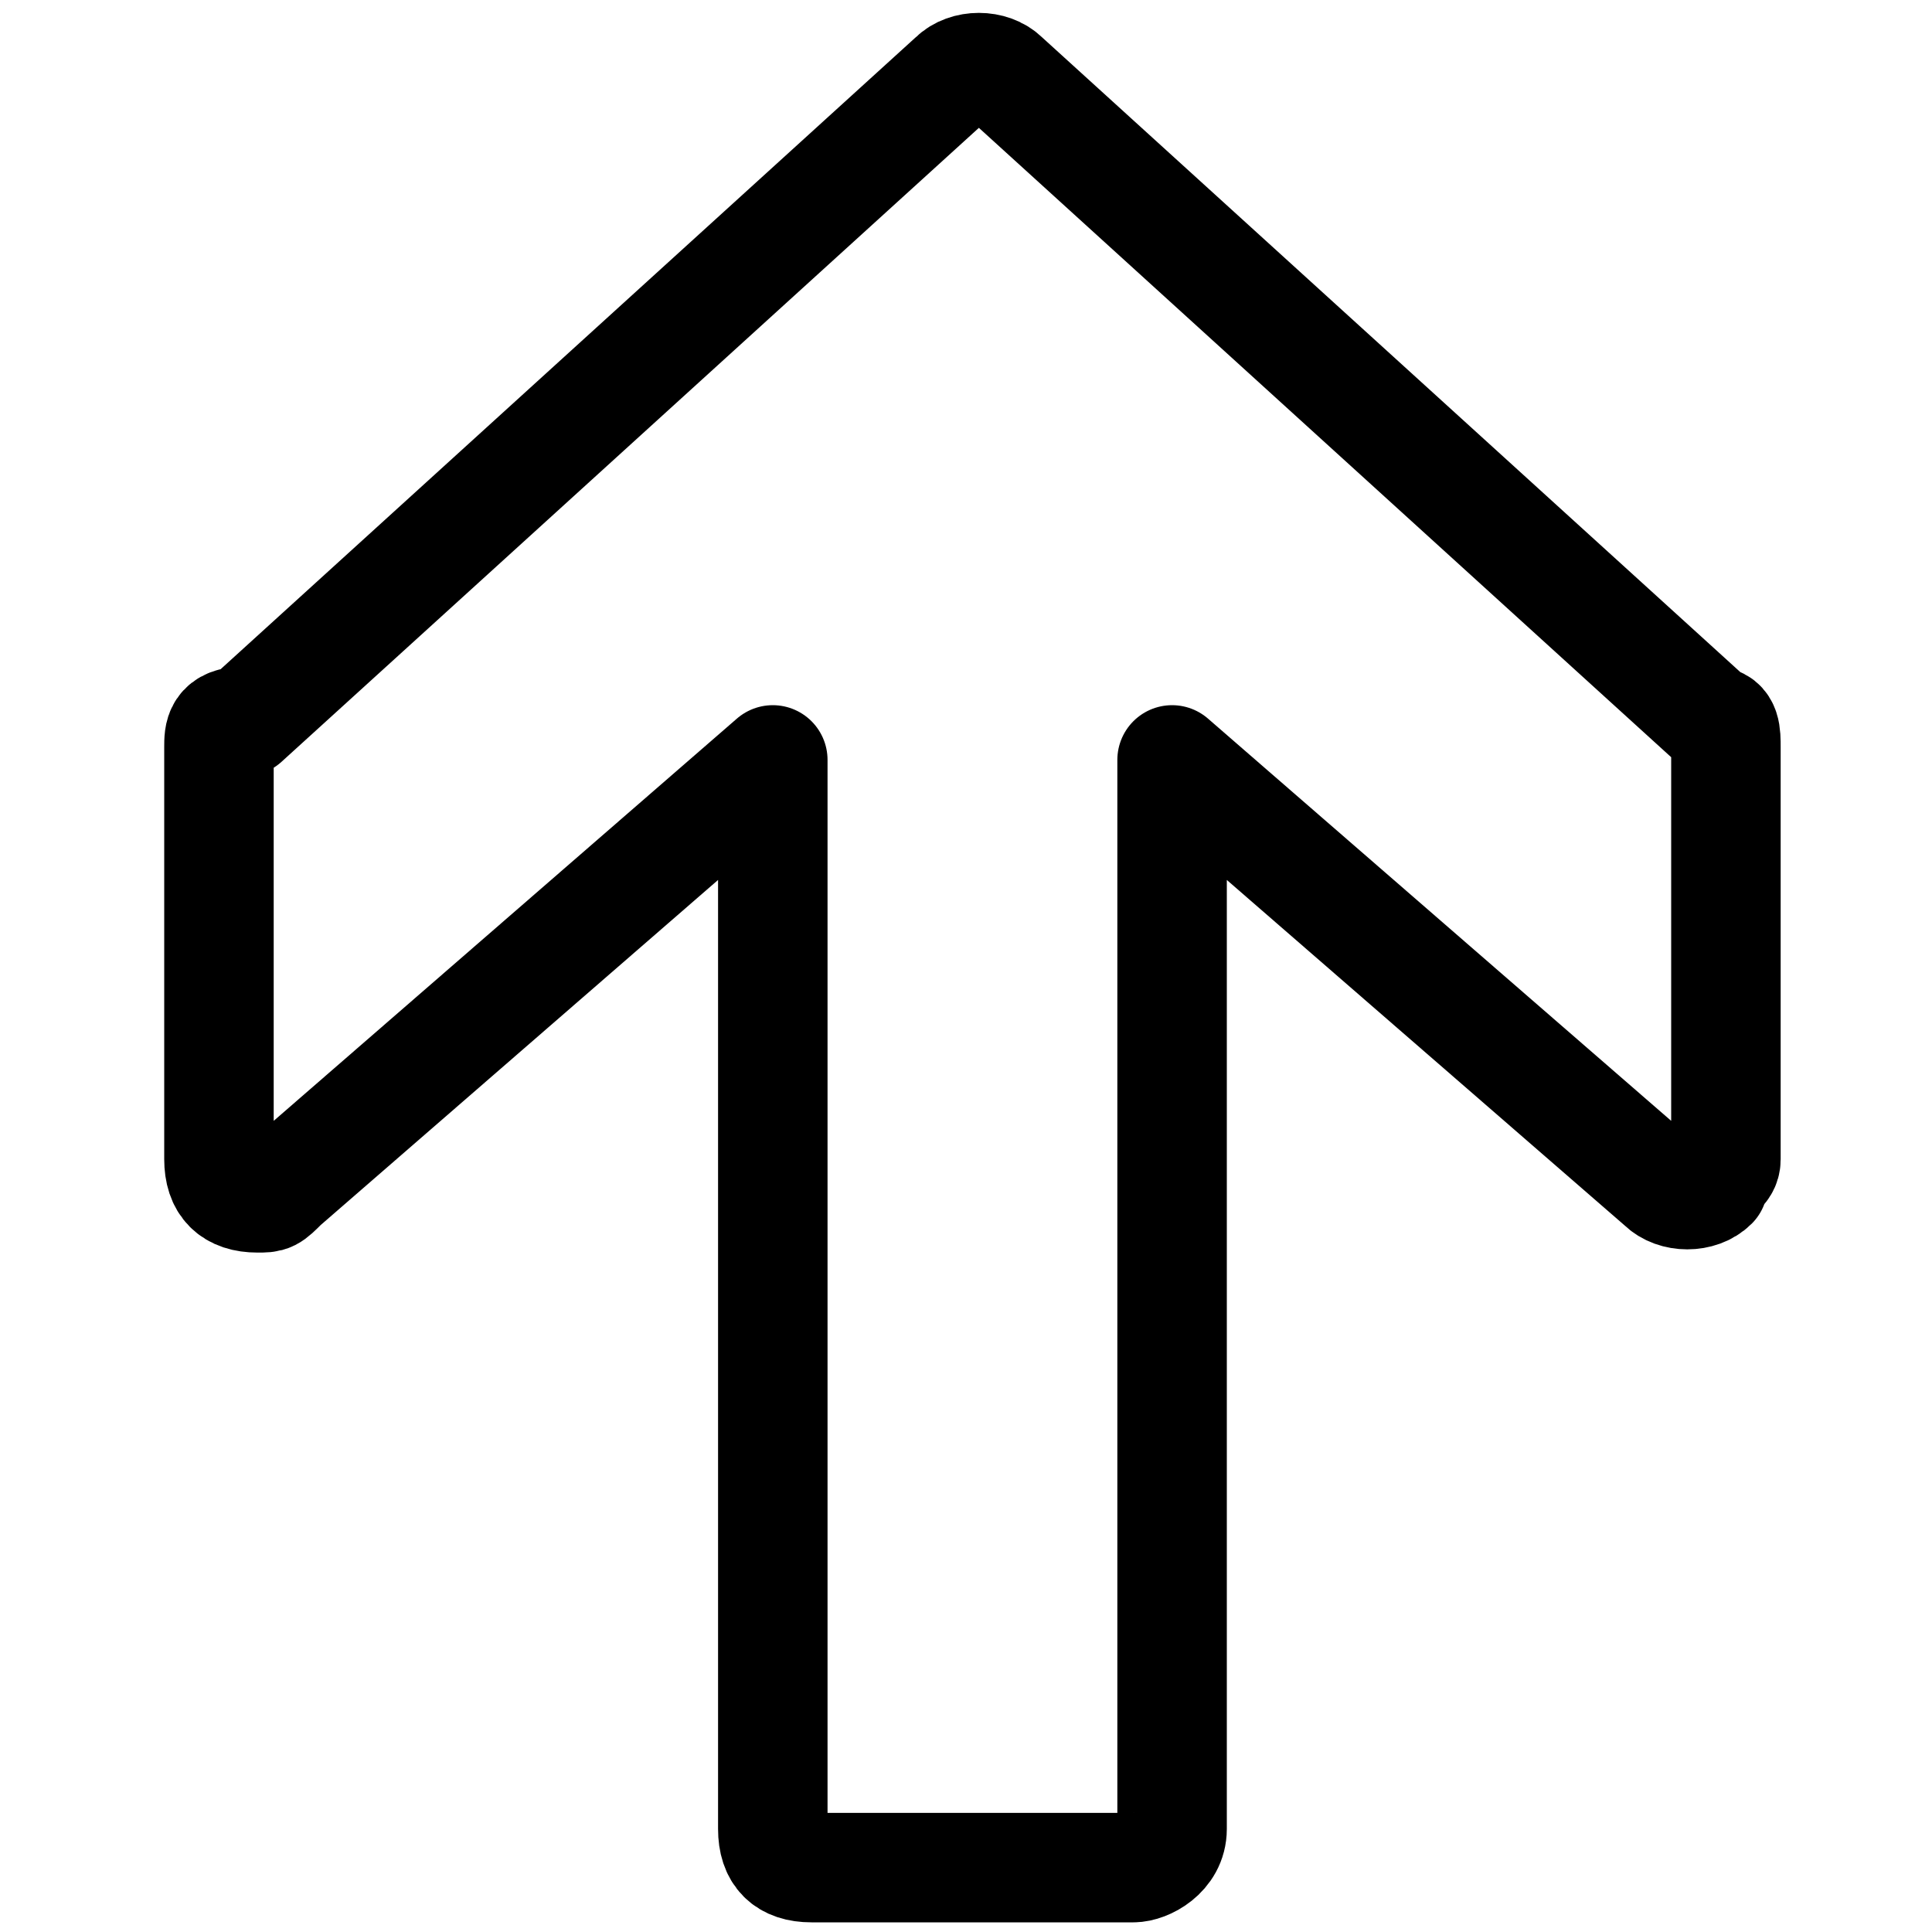
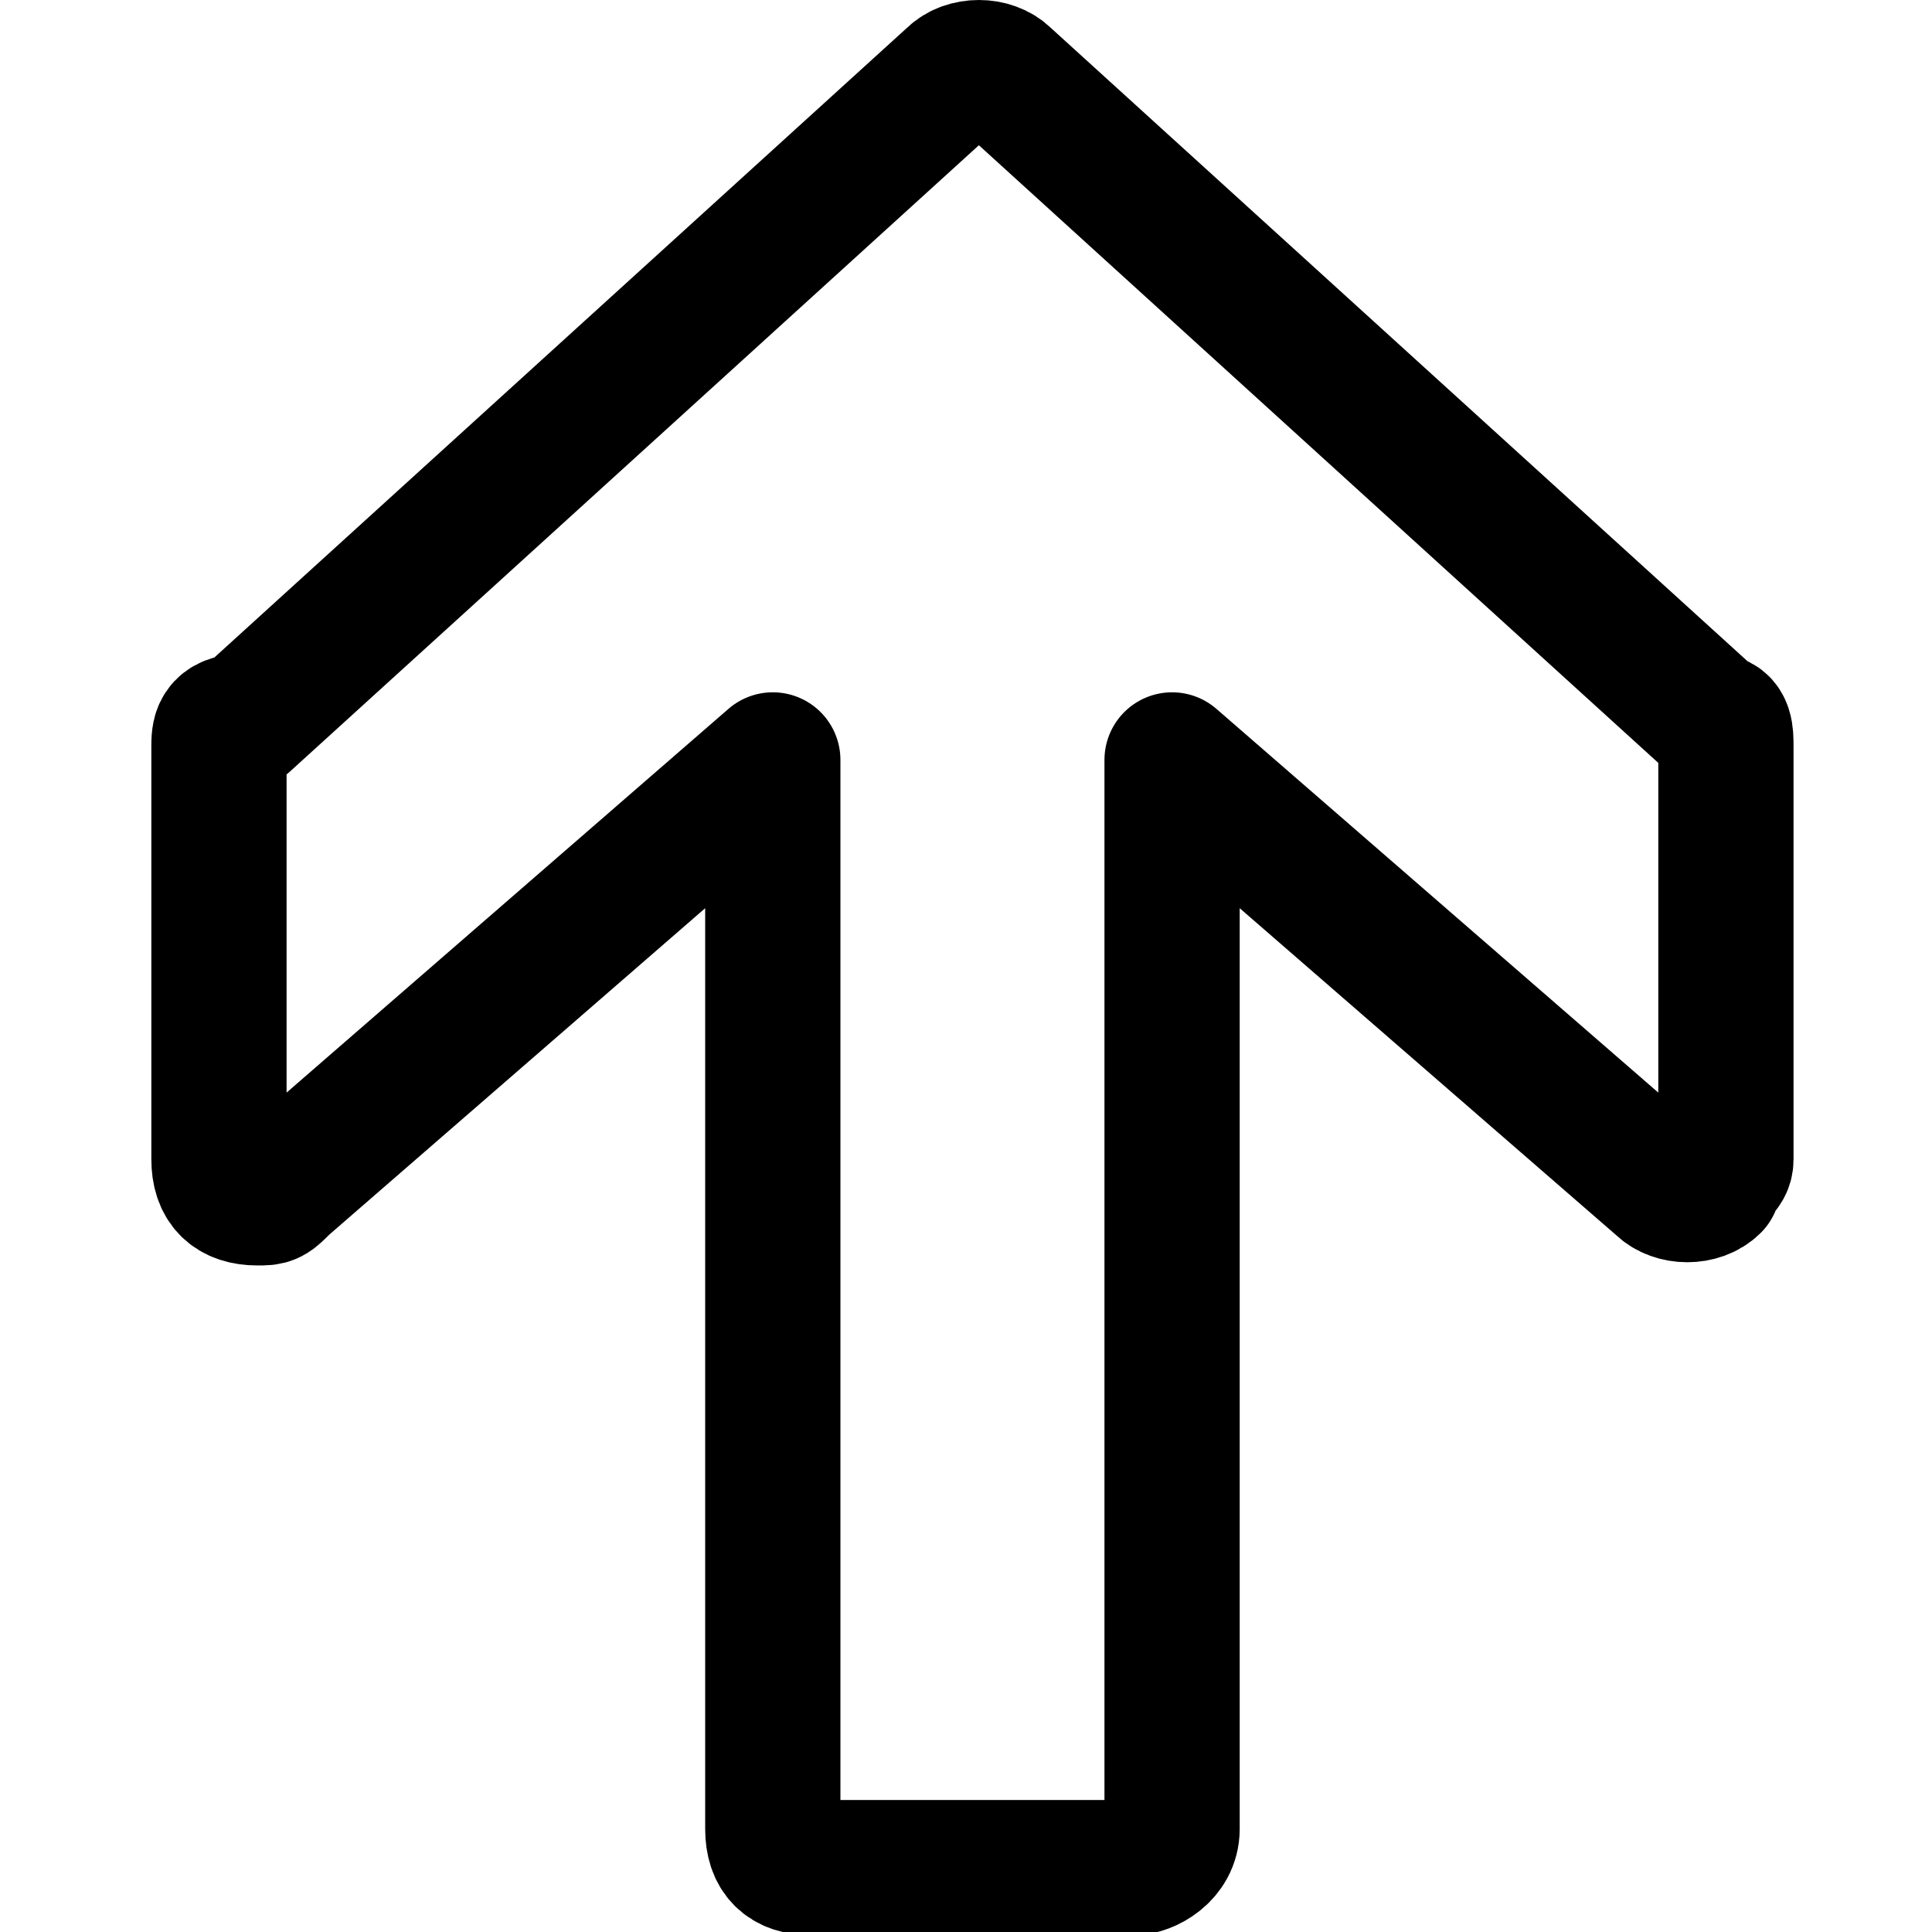
<svg xmlns="http://www.w3.org/2000/svg" version="1.1" id="Layer_1" x="0px" y="0px" viewBox="0 0 15 15" style="enable-background:new 0 0 15 15;" xml:space="preserve">
  <style type="text/css">
- 	.st0{fill:none;stroke:#000000;stroke-width:0.85;stroke-linecap:round;stroke-linejoin:round;}
+ 	.st0{fill:none;stroke:#000000;stroke-width:1.05;stroke-linecap:round;stroke-linejoin:round;}
</style>
-   <path class="st0" d="M9.1,14.2V5.9l3.8,3.3l0,0c0.1,0.1,0.3,0.1,0.4,0c0-0.1,0.1-0.1,0.1-0.2V5.8l0,0c0-0.1,0-0.2-0.1-0.2l-5.5-5  l0,0c-0.1-0.1-0.3-0.1-0.4,0l-5.5,5l0,0c-0.2,0-0.2,0.1-0.2,0.2V9l0,0c0,0.2,0.1,0.3,0.3,0.3c0.1,0,0.1,0,0.2-0.1l3.8-3.3v8.3l0,0  c0,0.2,0.1,0.3,0.3,0.3h2.5l0,0C8.9,14.5,9.1,14.4,9.1,14.2z" />
+   <path class="st0" d="M9.1,14.2V5.9l3.8,3.3l0,0c0.1,0.1,0.3,0.1,0.4,0c0-0.1,0.1-0.1,0.1-0.2V5.8l0,0c0-0.1,0-0.2-0.1-0.2l-5.5-5  l0,0c-0.1-0.1-0.3-0.1-0.4,0l-5.5,5l0,0c-0.2,0-0.2,0.1-0.2,0.2V9l0,0c0,0.2,0.1,0.3,0.3,0.3c0.1,0,0.1,0,0.2-0.1L6,5.9v8.3l0,0  c0,0.2,0.1,0.3,0.3,0.3h2.5l0,0C8.9,14.5,9.1,14.4,9.1,14.2z" />
</svg>
